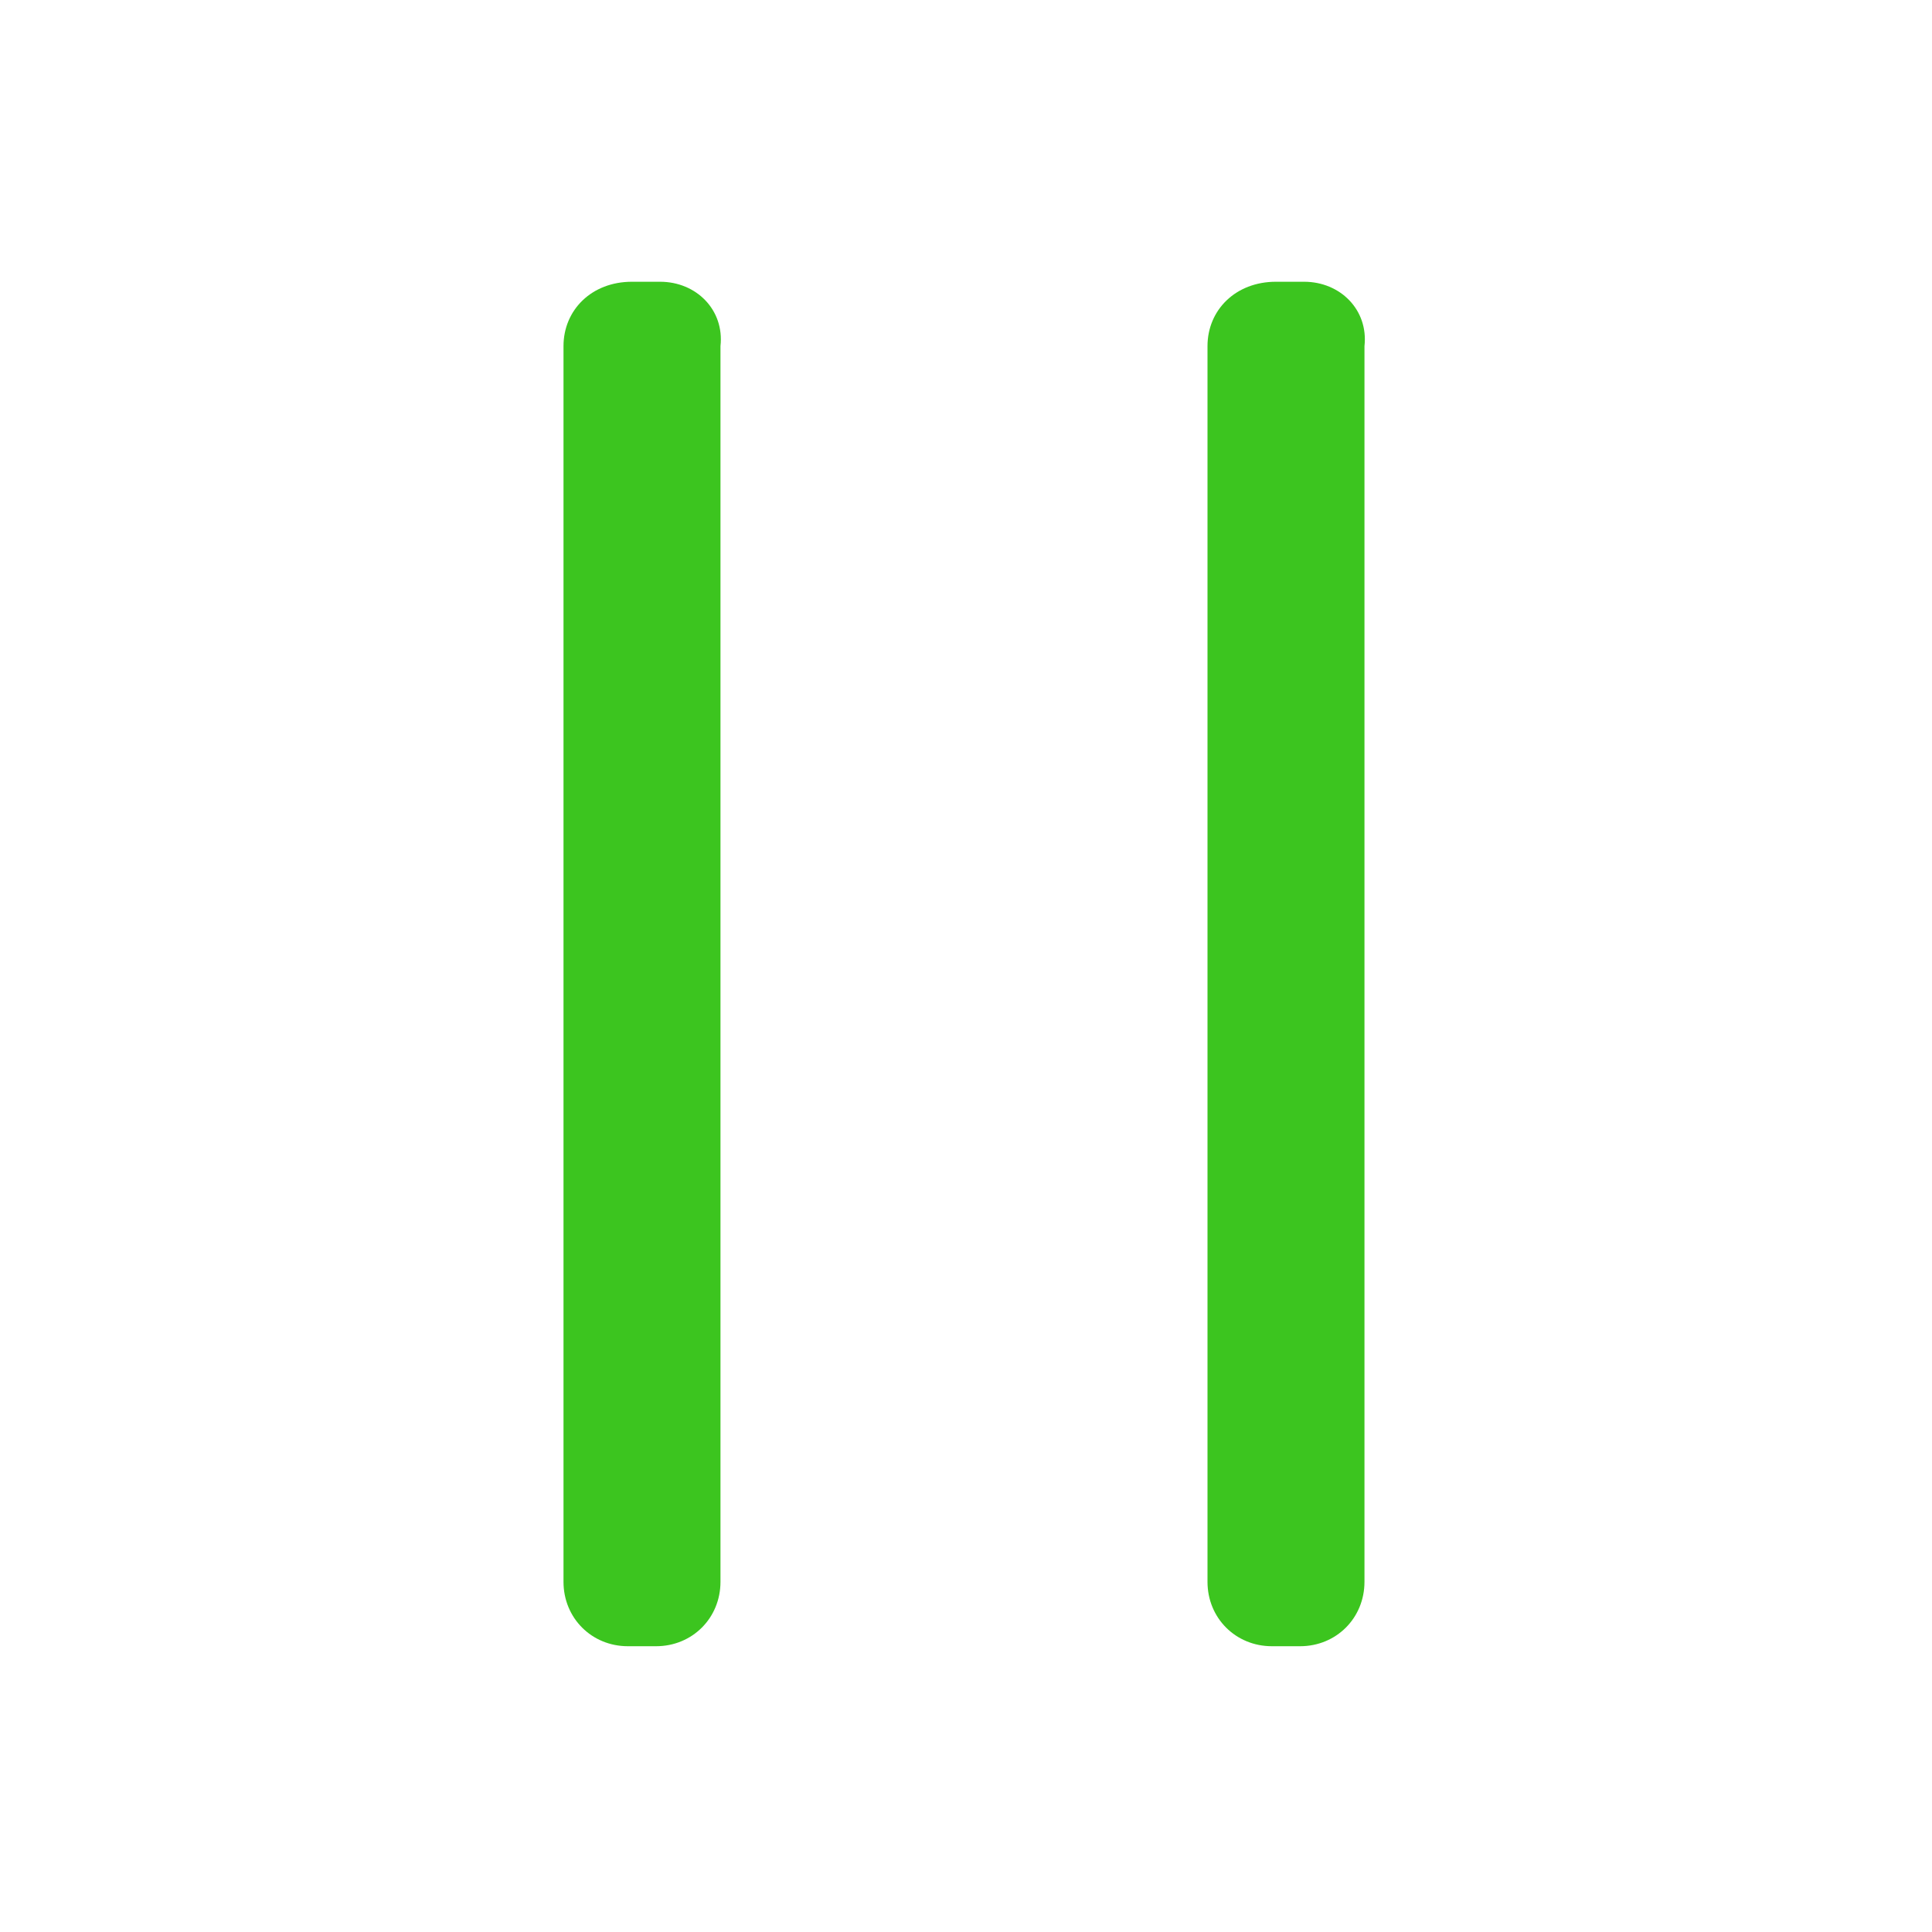
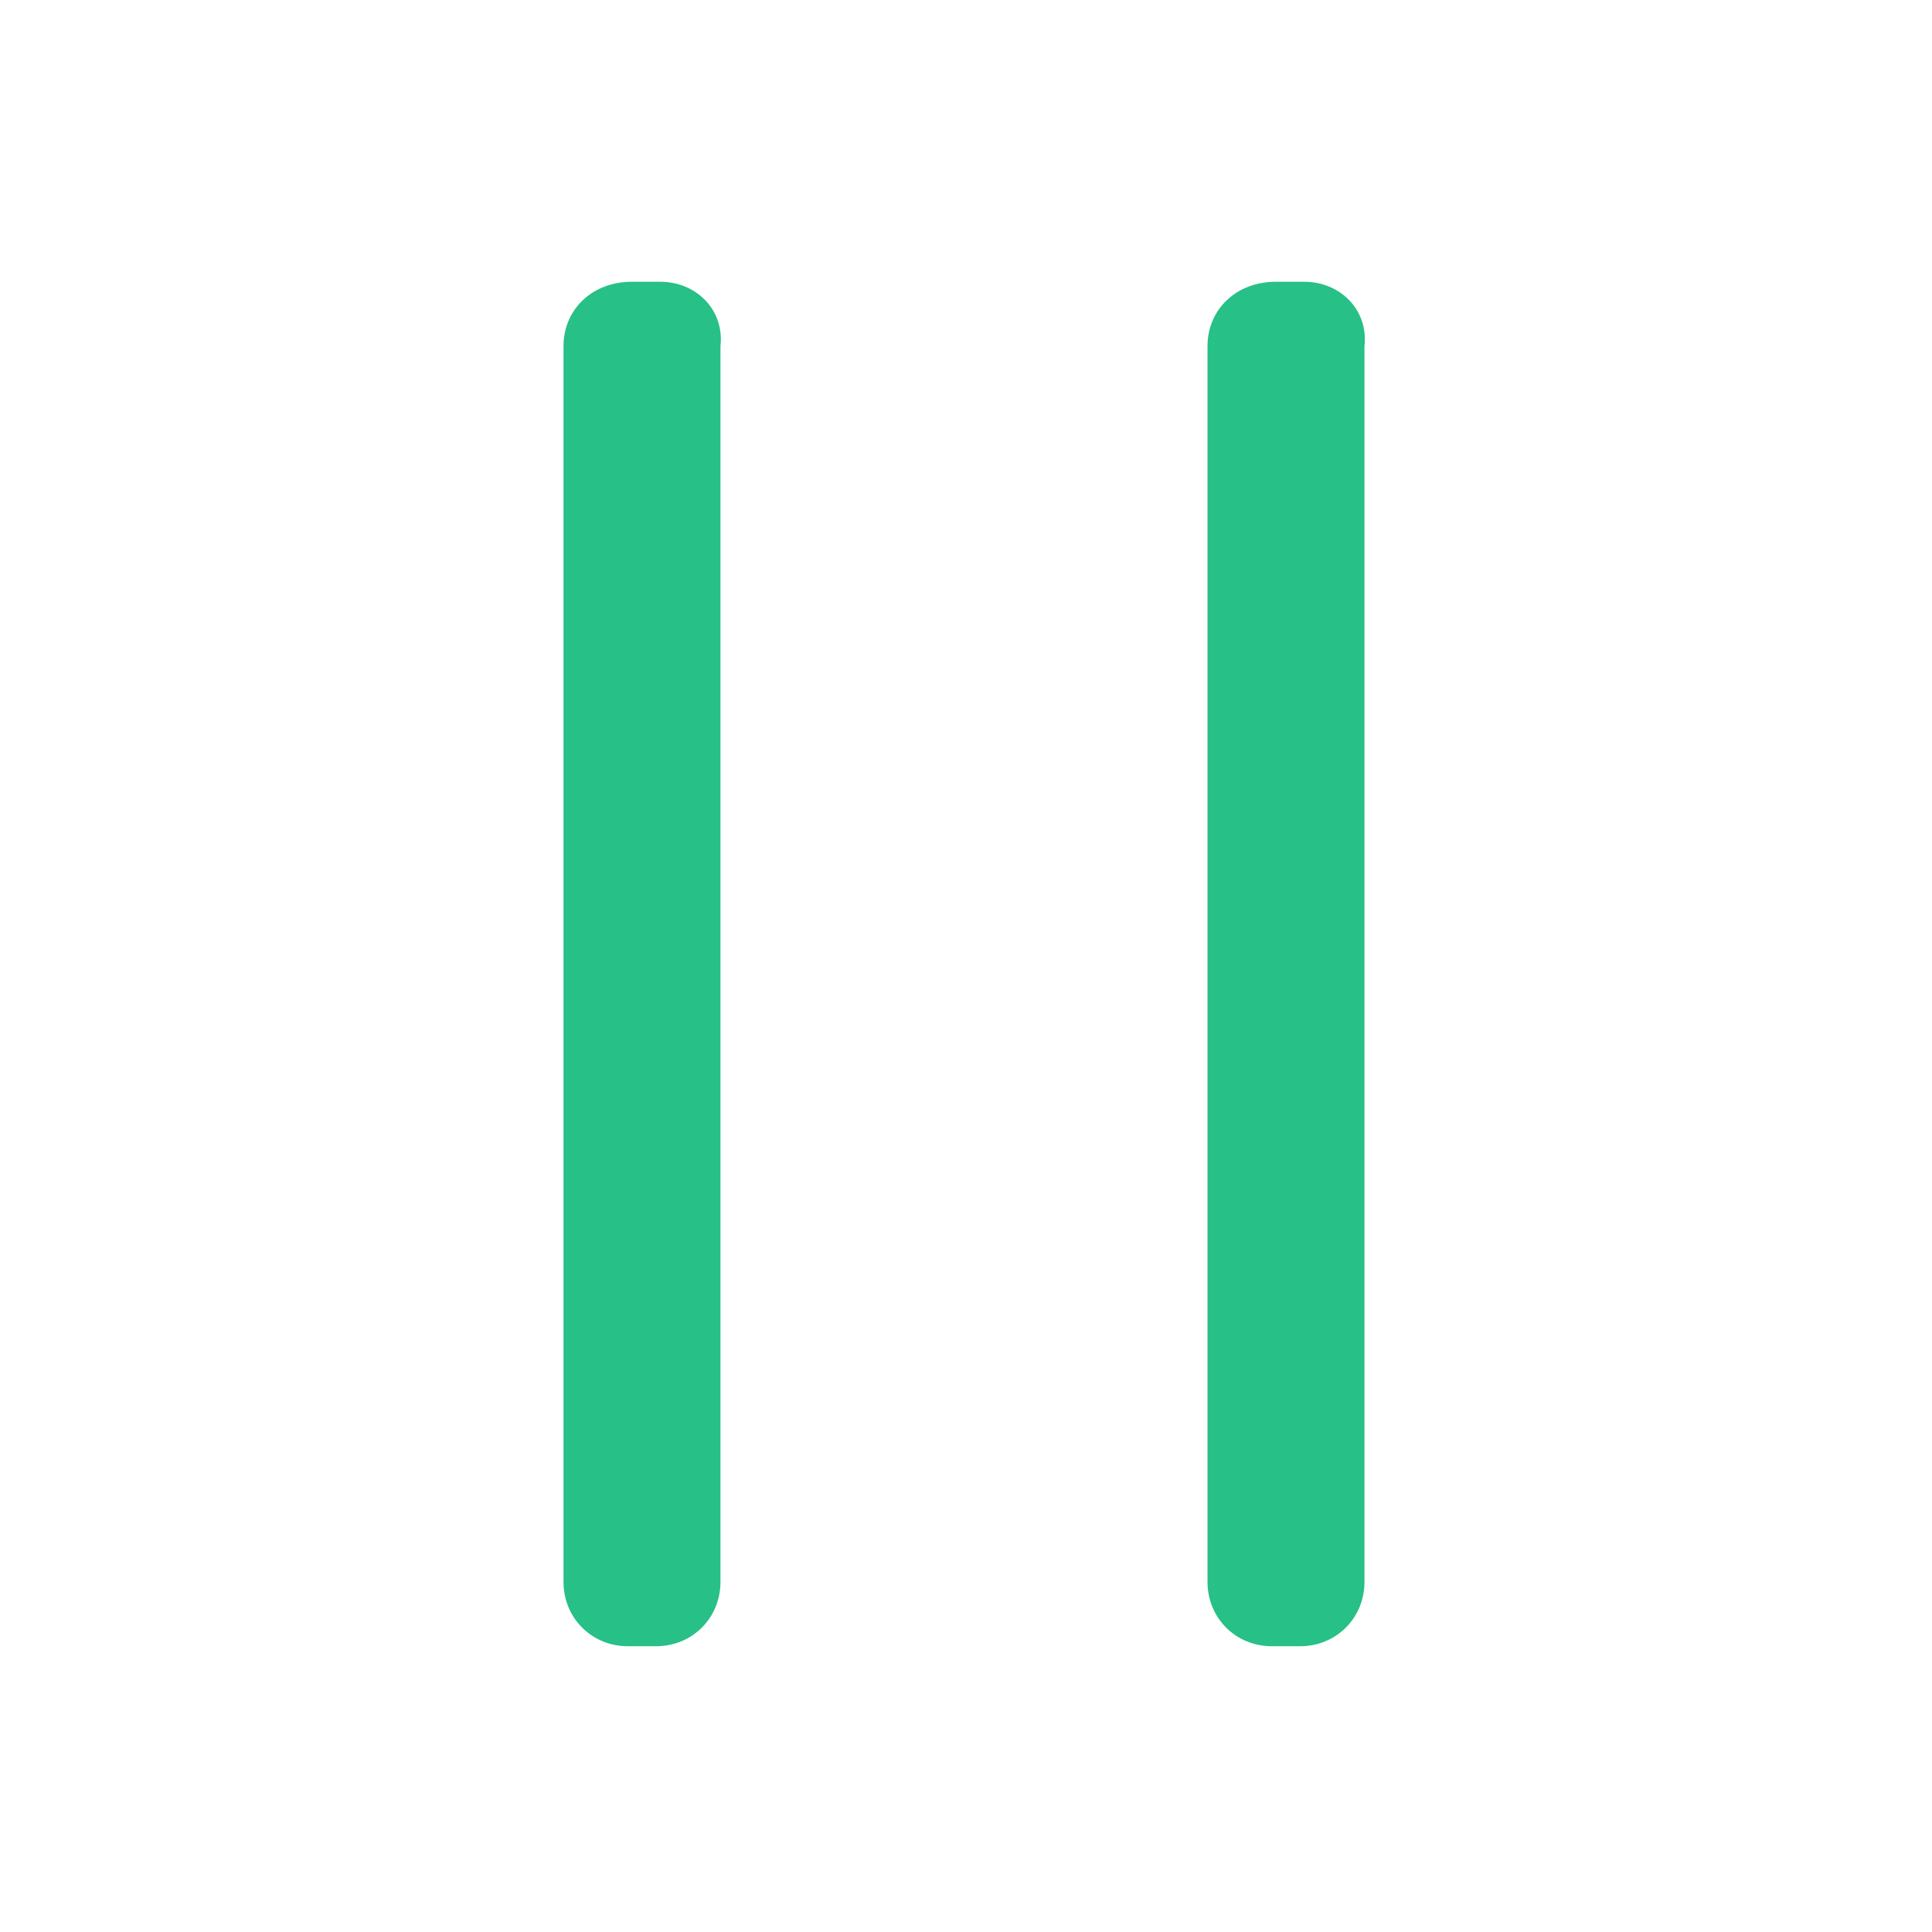
- <svg xmlns="http://www.w3.org/2000/svg" t="1533207487847" class="icon" style="" viewBox="0 0 1024 1024" version="1.1" p-id="1112" width="200" height="200">
+ <svg xmlns="http://www.w3.org/2000/svg" t="1533304862374" class="icon" style="" viewBox="0 0 1024 1024" version="1.1" p-id="872" width="200" height="200">
  <defs>
    <style type="text/css" />
  </defs>
-   <path d="M349.867 149.333h-14.933c-21.333 0-36.267 14.933-36.267 34.133v654.933c0 19.2 14.933 34.133 34.133 34.133h14.933c19.2 0 34.133-14.933 34.133-34.133V183.467c2.133-19.2-12.8-34.133-32-34.133z m341.333 0h-14.933c-21.333 0-36.267 14.933-36.267 34.133v654.933c0 19.2 14.933 34.133 34.133 34.133h14.933c19.2 0 34.133-14.933 34.133-34.133V183.467c2.133-19.2-12.8-34.133-32-34.133z" p-id="1113" fill="#3cc51f" />
+   <path d="M349.867 149.333h-14.933c-21.333 0-36.267 14.933-36.267 34.133v654.933c0 19.2 14.933 34.133 34.133 34.133h14.933c19.2 0 34.133-14.933 34.133-34.133V183.467c2.133-19.2-12.8-34.133-32-34.133z m341.333 0h-14.933c-21.333 0-36.267 14.933-36.267 34.133v654.933c0 19.2 14.933 34.133 34.133 34.133h14.933c19.2 0 34.133-14.933 34.133-34.133V183.467c2.133-19.2-12.8-34.133-32-34.133z" p-id="873" fill="#27C087" />
</svg>
